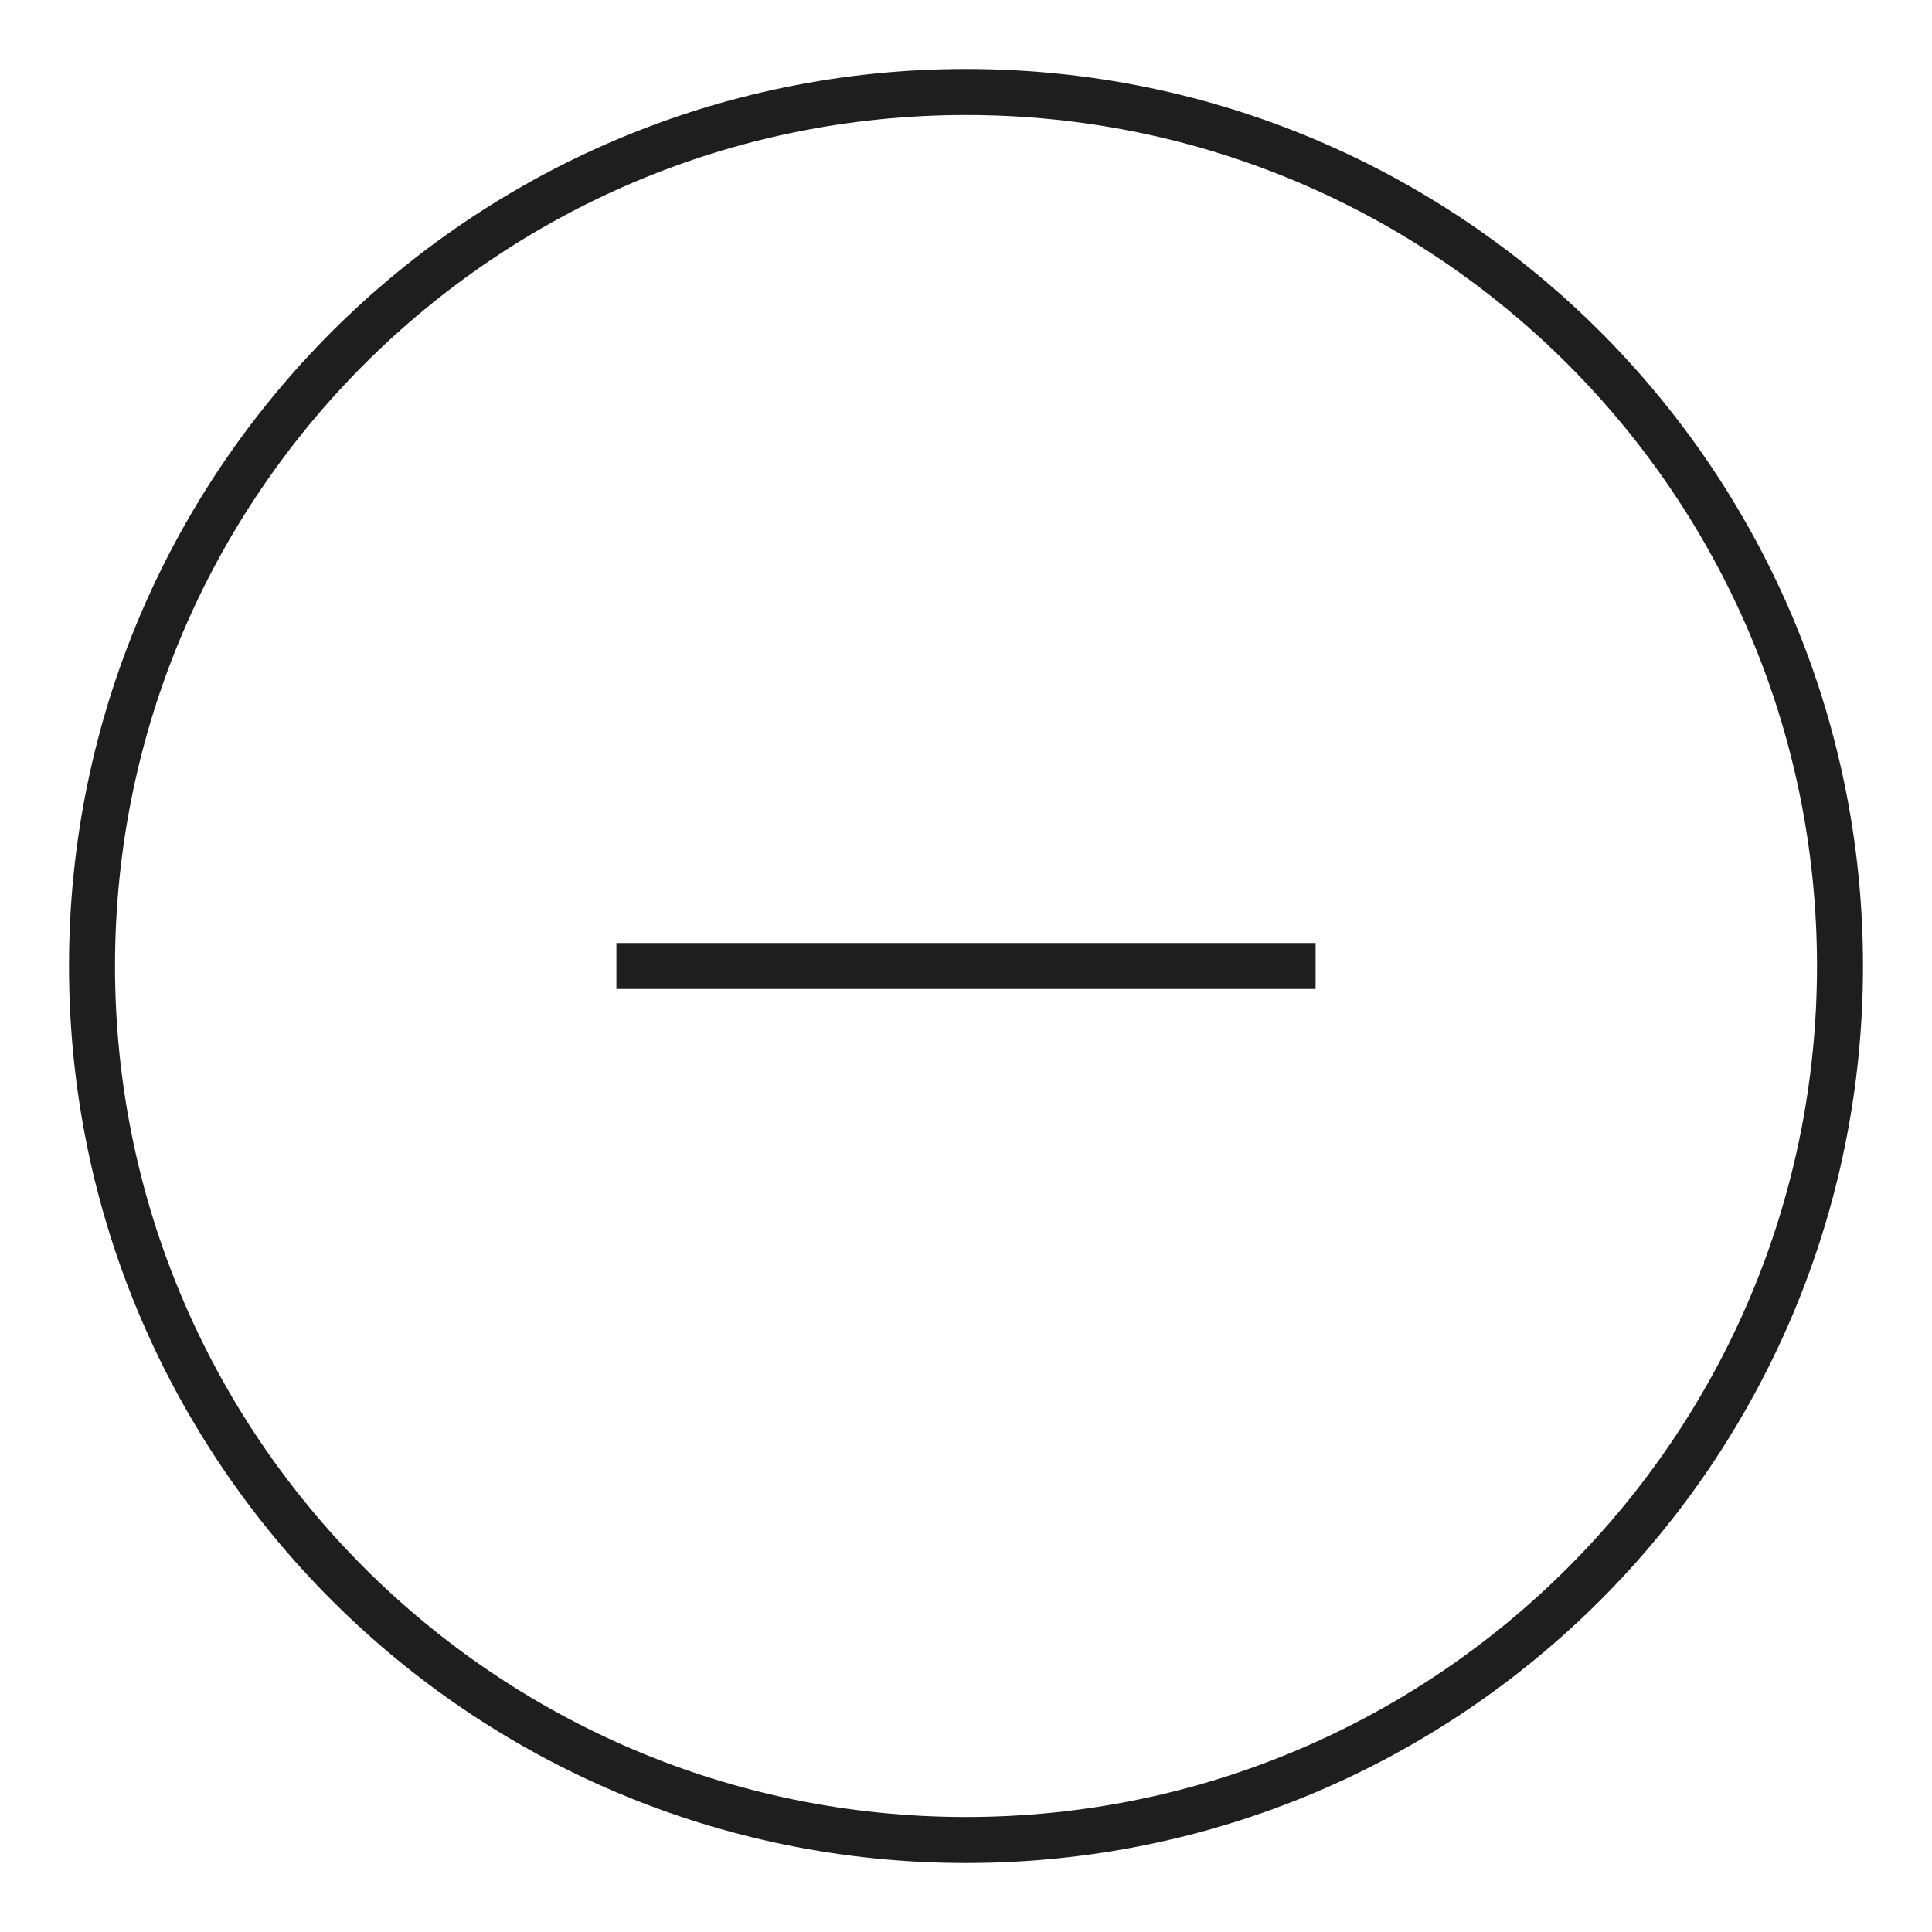
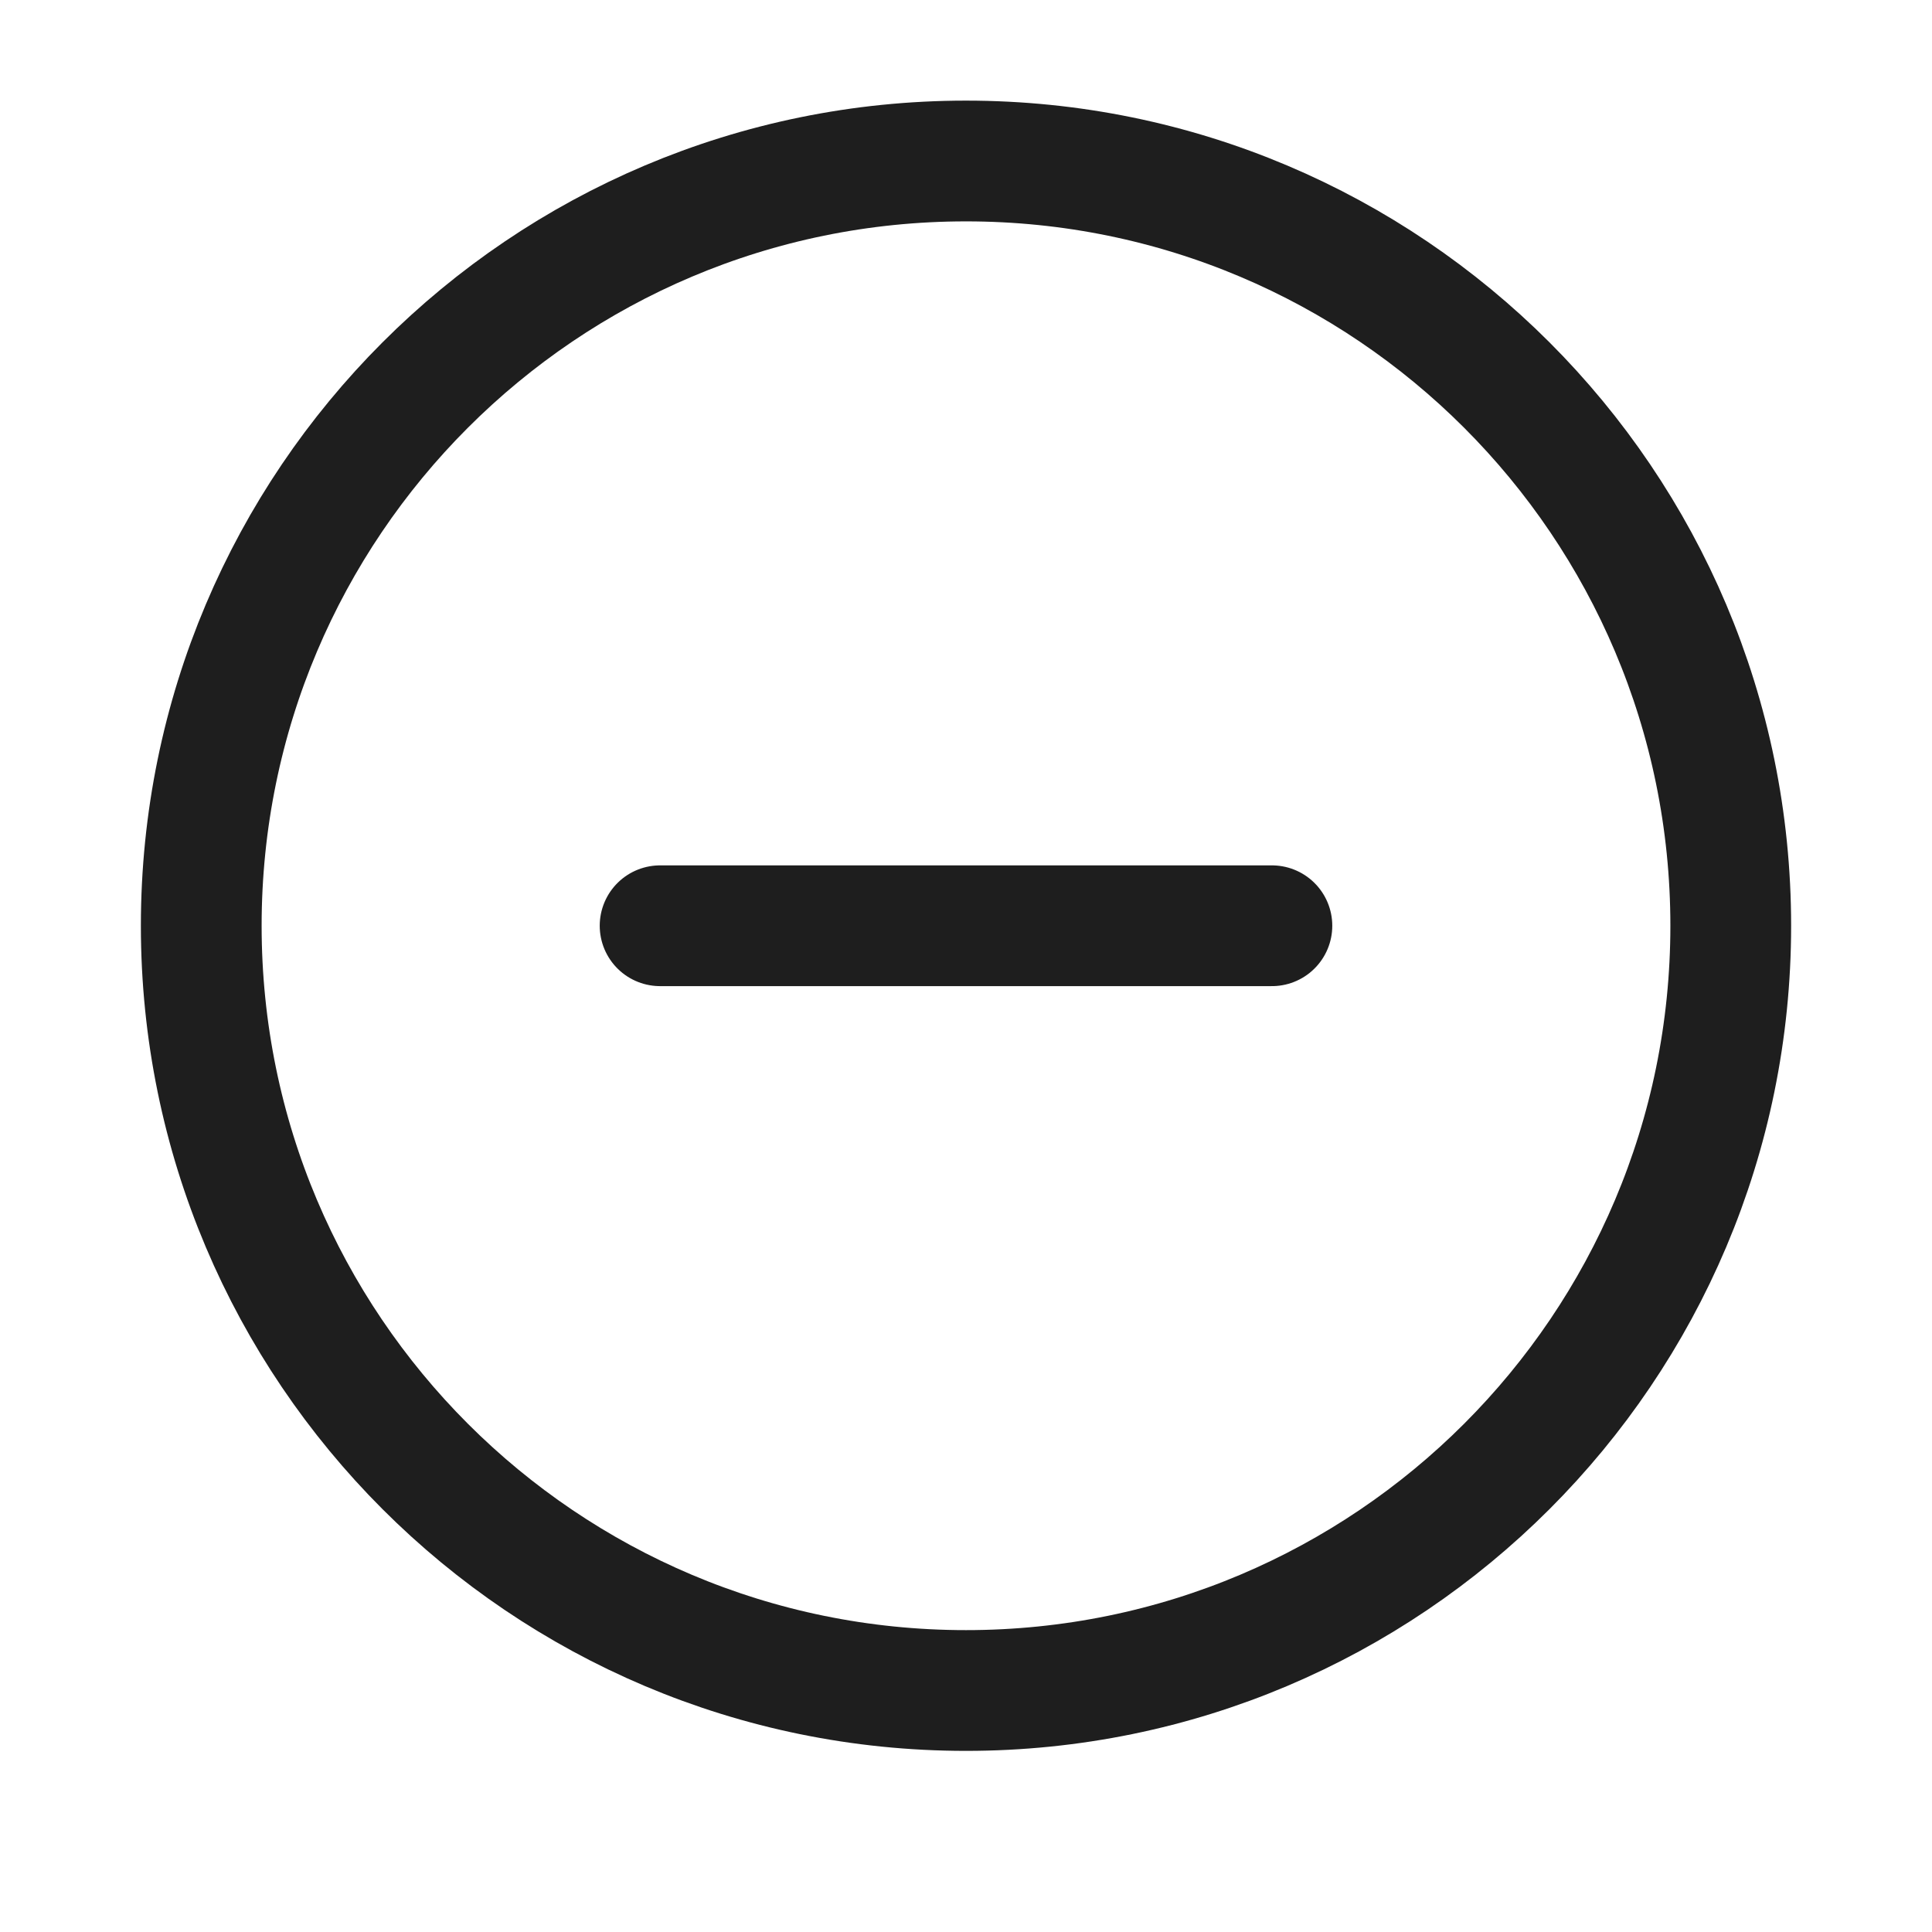
- <svg xmlns="http://www.w3.org/2000/svg" width="42" height="42" viewBox="0 0 42 42" fill="none">
-   <path d="M13.4 21H28.6M40 21C40 31.493 31.493 40 21 40C10.507 40 2 31.493 2 21C2 10.507 10.507 2 21 2C31.493 2 40 10.507 40 21Z" stroke="#1E1E1E" strokeWidth="3" strokeLinecap="round" strokeLinejoin="round" />
+ <svg xmlns="http://www.w3.org/2000/svg" width="48" height="48" viewBox="0 0 48 48" fill="none">
+   <path d="M16.4 23H31.6M43 23C43 33.493 34.493 42 24 42C13.507 42 5 33.493 5 23C5 12.507 13.507 4 24 4C34.493 4 43 12.507 43 23Z" stroke="#1E1E1E" stroke-width="3" stroke-linecap="round" stroke-linejoin="round" />
</svg>
